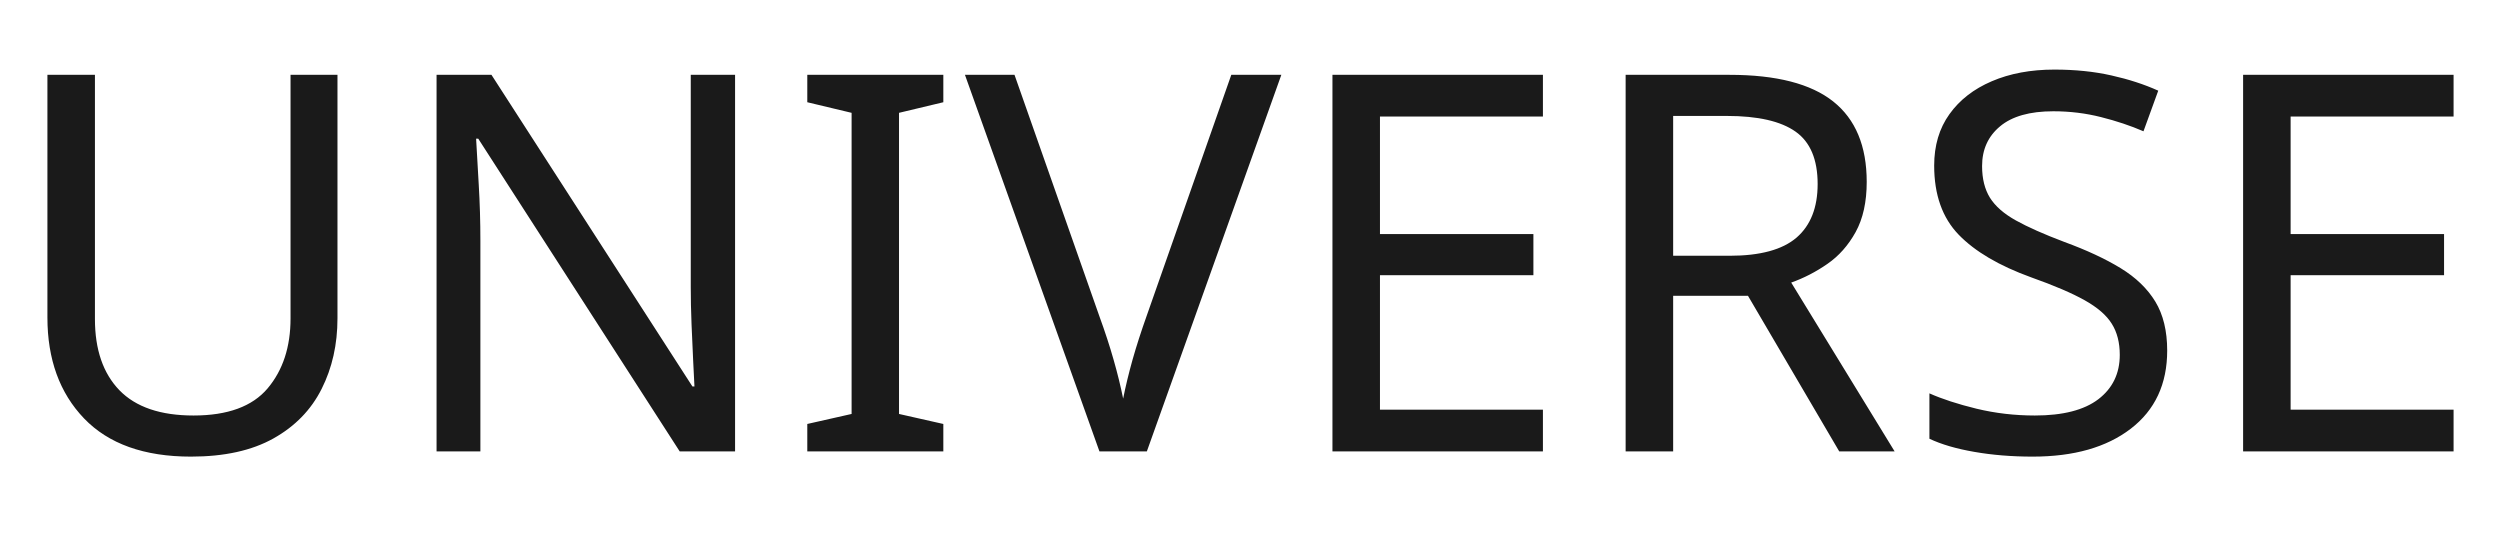
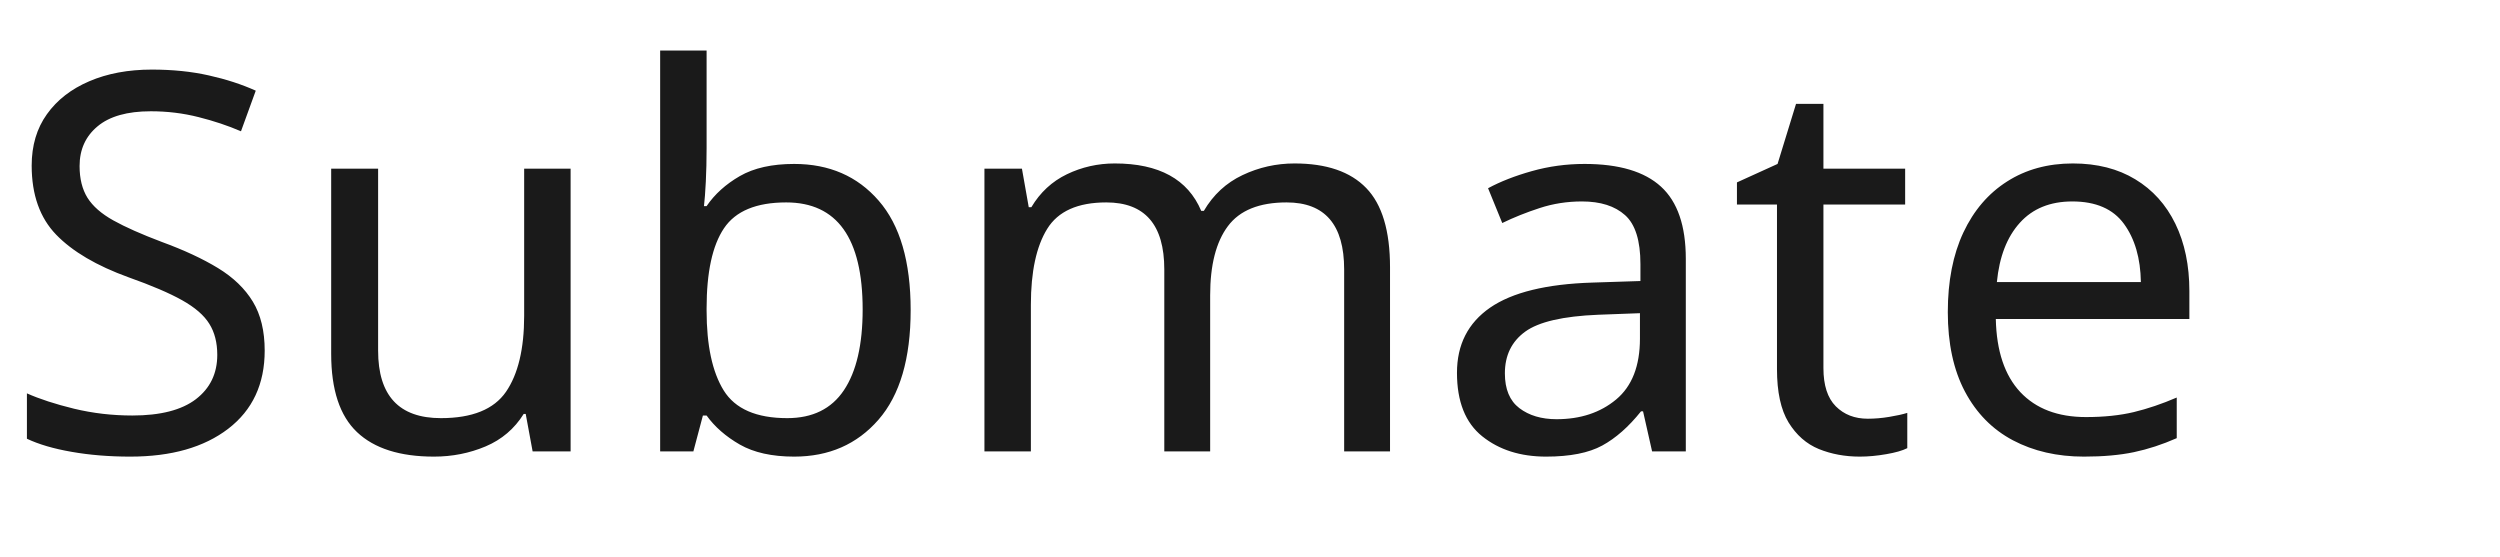
<svg xmlns="http://www.w3.org/2000/svg" viewBox="0 0 402 89.54">
  <defs>
    <style>.cls-1{font-size:84.79px;fill:#1a1a1a;font-family:DIN-Black, DIN;}</style>
  </defs>
  <g id="레이어_2" data-name="레이어 2">
    <g id="레이어_1-2" data-name="레이어 1">
-       <text class="cls-1" transform="translate(0 72.58)">UNIVERSE</text>
+       <text class="cls-1" transform="translate(0 72.58)">Submate</text>
    </g>
  </g>
</svg>
